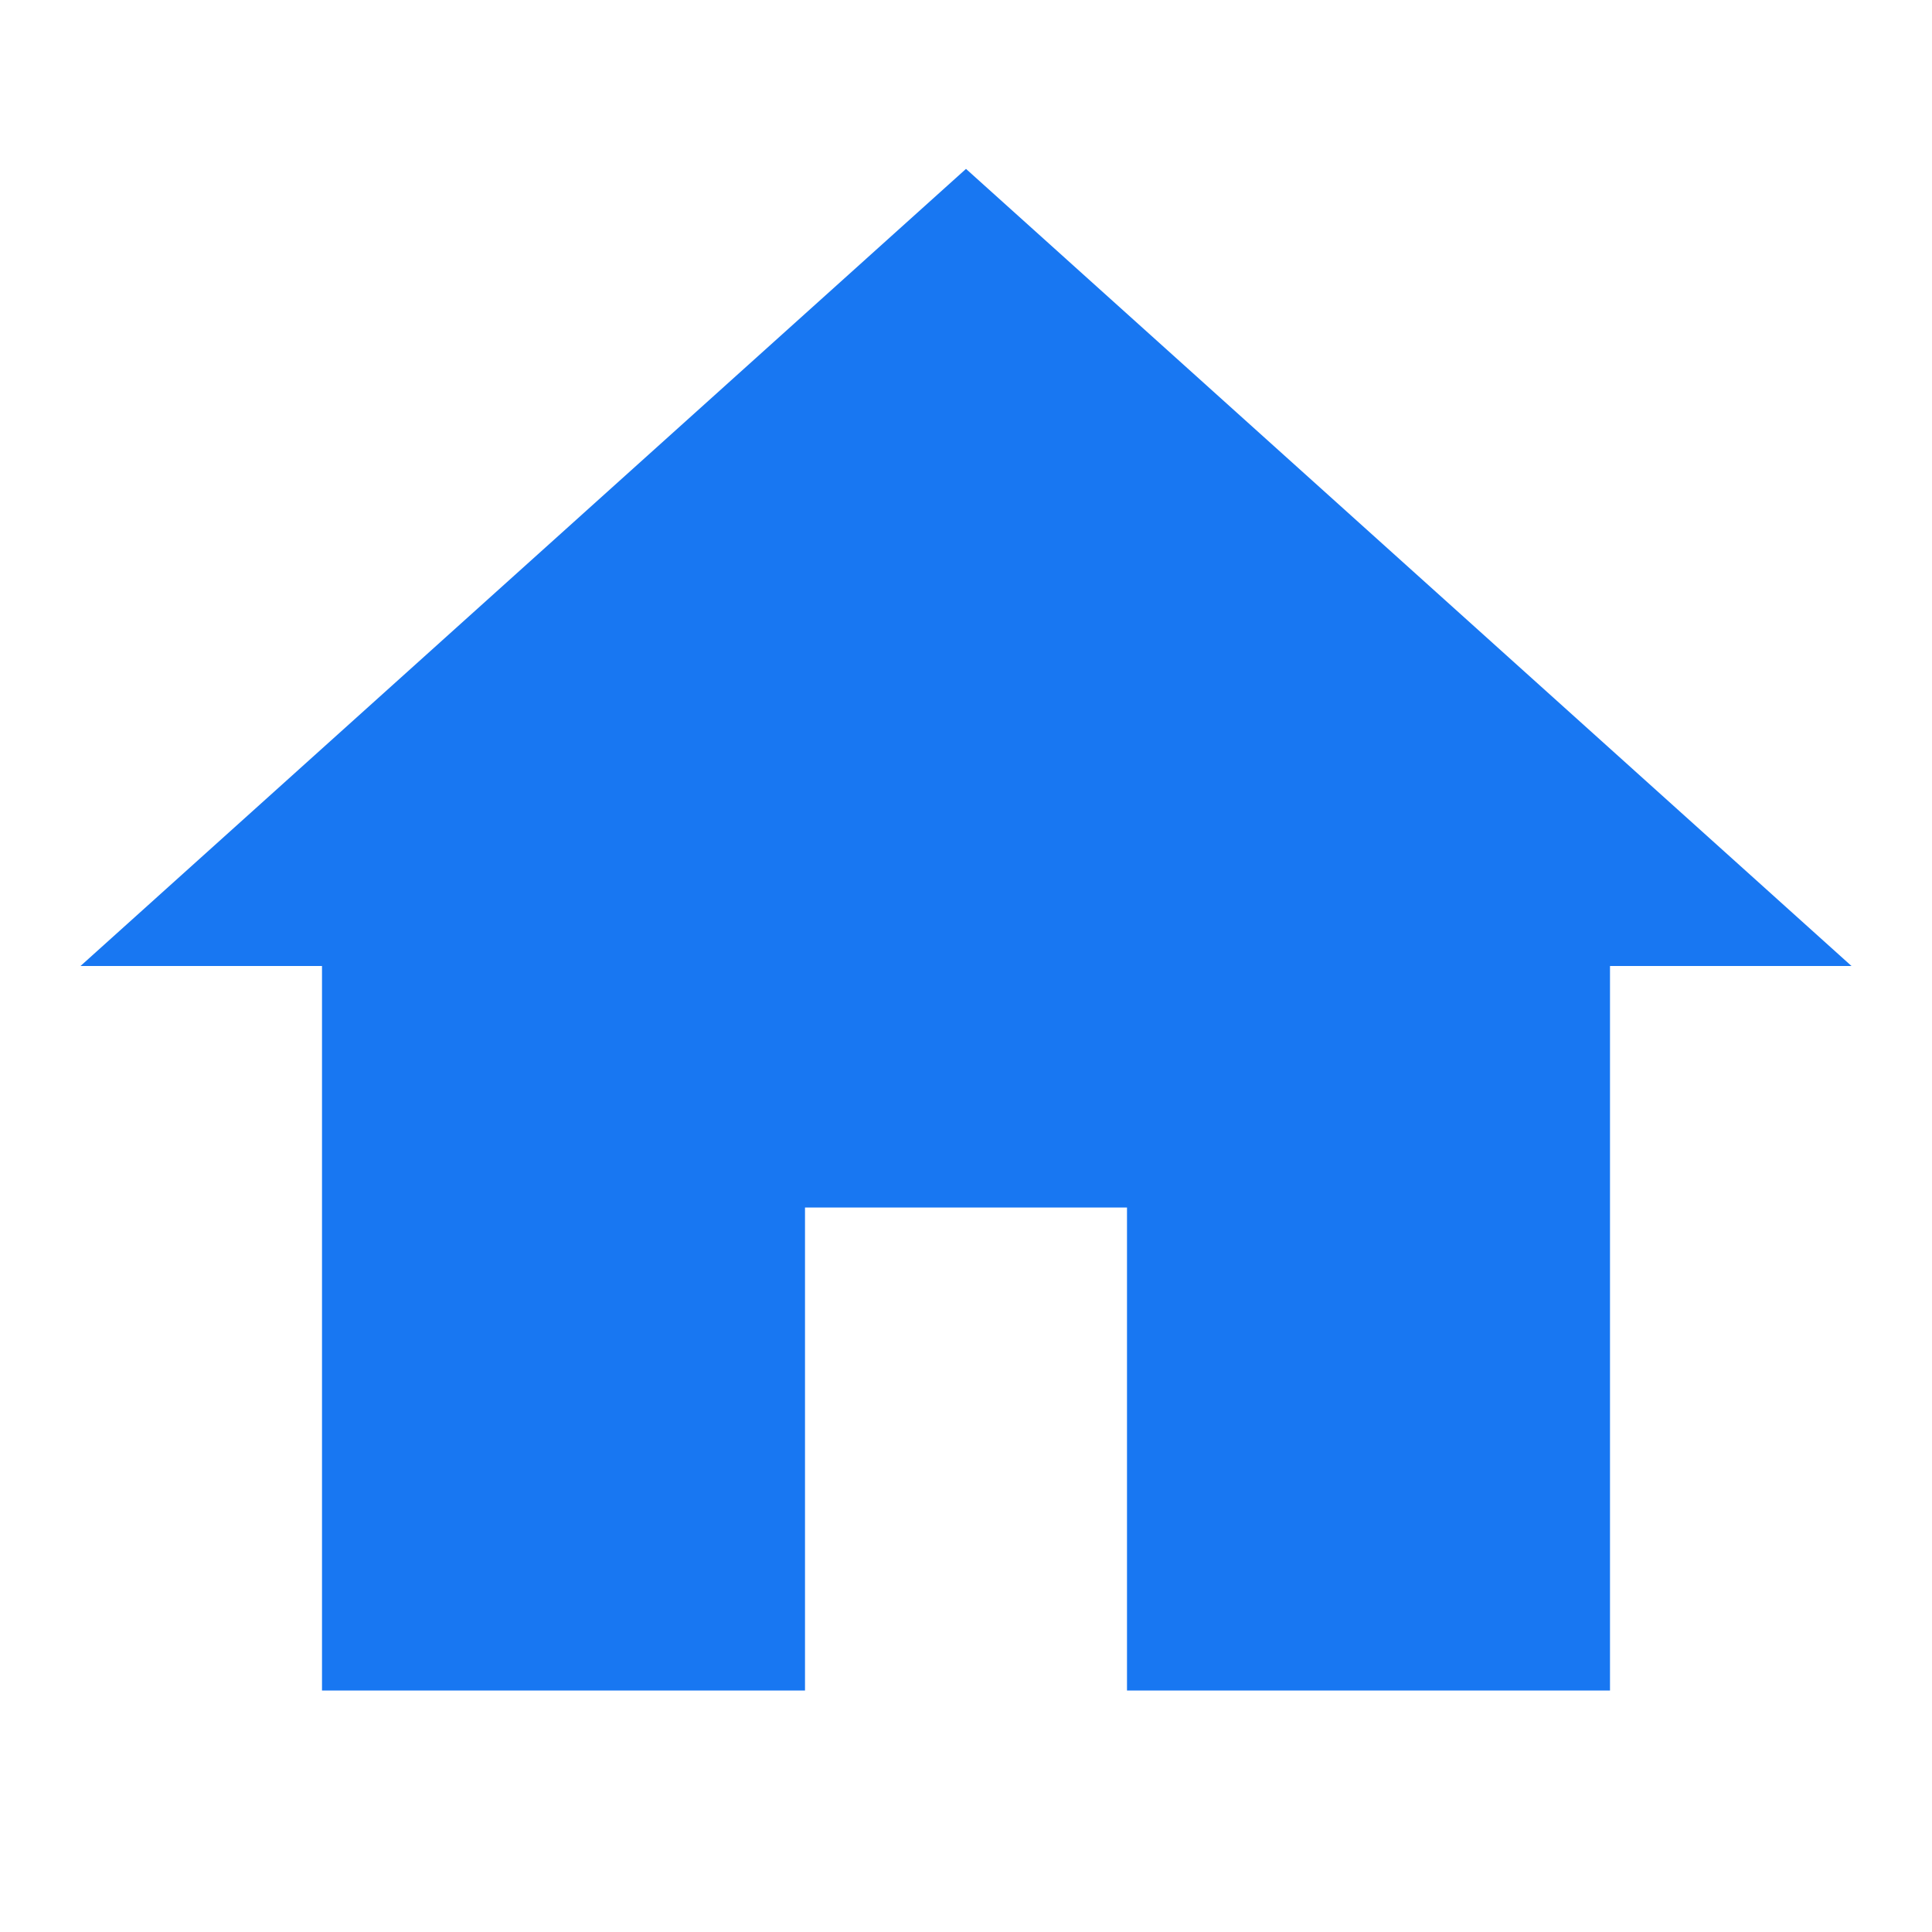
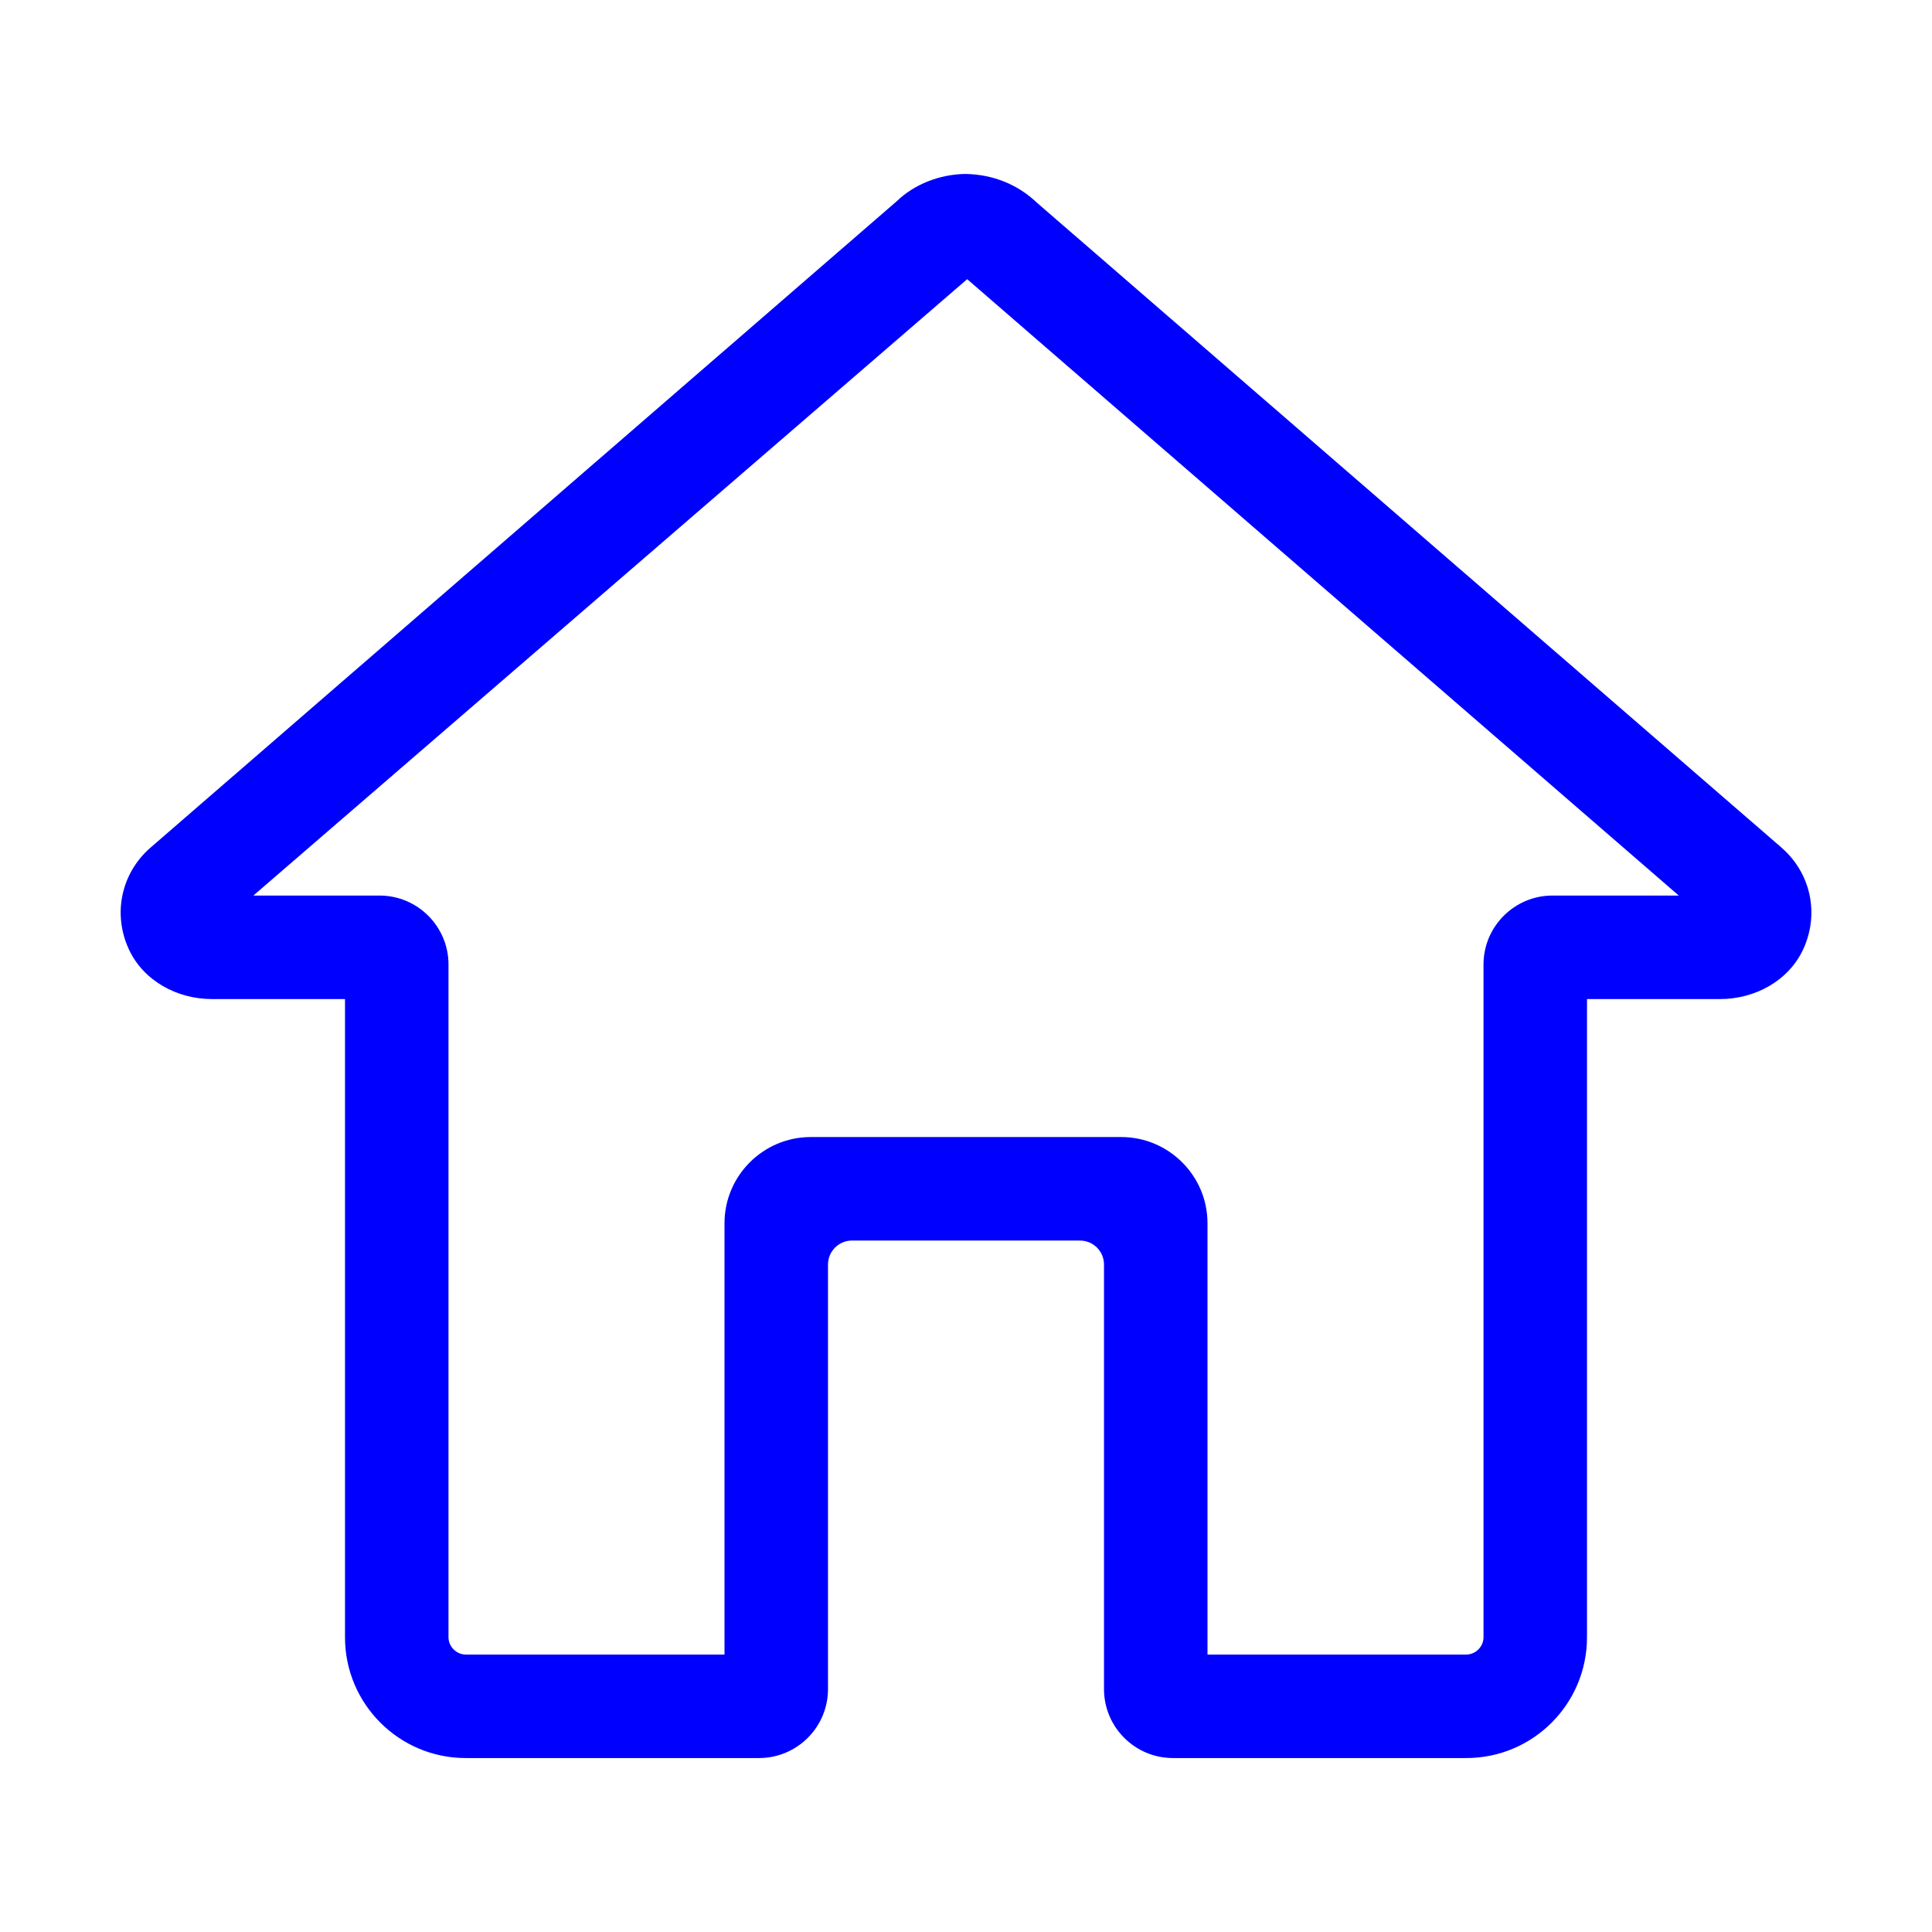
- <svg xmlns="http://www.w3.org/2000/svg" width="24pt" height="24pt" viewBox="0 0 24 24" version="1.1">
-   <g id="surface409598">
-     <path style=" stroke:none;fill-rule:nonzero;fill:rgb(9.412%,46.667%,94.902%);fill-opacity:1;" d="M 12 2.098 L 1 12 L 4 12 L 4 21 L 10 21 L 10 15 L 14 15 L 14 21 L 20 21 L 20 12 L 23 12 Z M 12 2.098 " />
-   </g>
+ <svg xmlns="http://www.w3.org/2000/svg" width="28" height="28" viewBox="0 0 28 28" fill="none">
+   <path d="M17.5 23.979H21.25C21.386 23.979 21.5 23.864 21.5 23.729V13.979C21.5 13.427 21.949 12.979 22.5 12.979H24.33L14.017 4.046L3.672 12.979H5.5C6.052 12.979 6.5 13.427 6.5 13.979V23.729C6.5 23.864 6.615 23.979 6.75 23.979H10.5V17.729C10.5 17.04 11.061 16.479 11.75 16.479H16.25C16.939 16.479 17.5 17.04 17.5 17.729V23.979ZM21.25 25.479H17C16.448 25.479 16 25.031 16 24.479V18.327C16 18.135 15.844 17.979 15.652 17.979H12.348C12.156 17.979 12 18.135 12 18.327V24.479C12 25.031 11.552 25.479 11 25.479H6.75C5.784 25.479 5 24.695 5 23.729V14.479H3.069C2.567 14.479 2.079 14.215 1.868 13.759C1.63 13.245 1.757 12.658 2.175 12.29L13.001 2.912C13.248 2.675 13.608 2.527 13.989 2.521C14.392 2.527 14.753 2.675 15.027 2.937L25.821 12.286C25.823 12.288 25.824 12.289 25.825 12.29C26.244 12.658 26.371 13.245 26.133 13.759C25.921 14.215 25.434 14.479 24.931 14.479H23V23.729C23 24.695 22.217 25.479 21.25 25.479Z" fill="blue" />
</svg>
